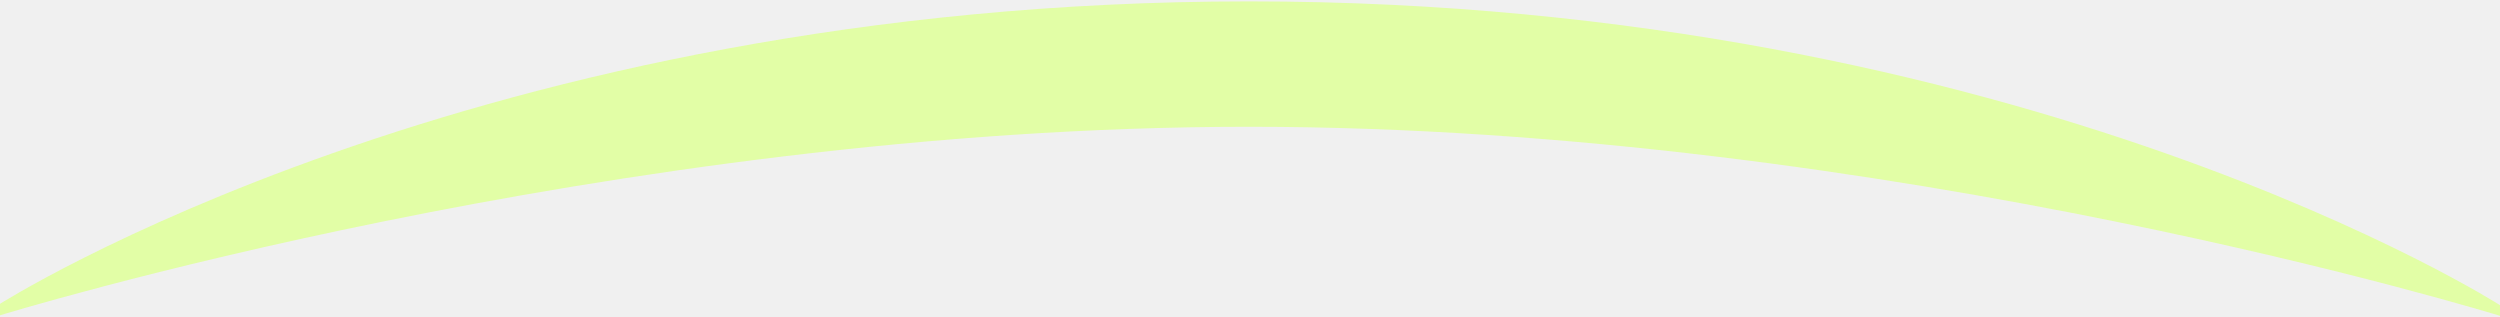
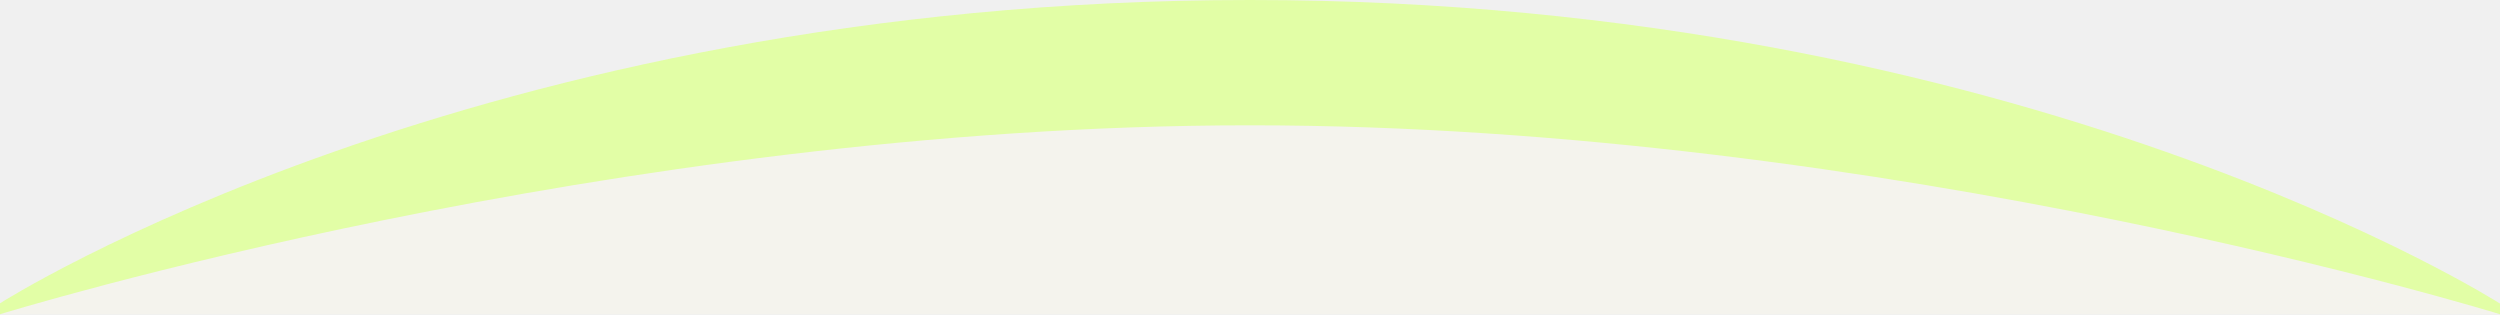
- <svg xmlns="http://www.w3.org/2000/svg" width="1439" height="182" viewBox="0 0 1439 182" fill="none">
-   <g clip-path="url(#clip0_28485_236690)">
-     <path d="M-1 181.797C-1 181.797 351.258 72.971 719 72.971C1086.74 72.971 1439 181.797 1439 181.797V175.662C1439 175.662 1165.61 0.797 719 0.797C272.387 0.797 -1 175.5 -1 175.5V181.636V181.797Z" fill="#E2FEA6" />
+ <svg xmlns="http://www.w3.org/2000/svg" width="1440" height="181" viewBox="0 0 1440 181" fill="none">
+   <g clip-path="url(#clip0_28547_95507)">
+     <path d="M1440 181H0L15.5 171L108.5 136L540.5 52L932 59.5L1336.5 144L1440 181Z" fill="#F4F3ED" />
+     <path d="M0 181C0 181 352.258 72.174 720 72.174C1087.74 72.174 1440 181 1440 181V174.864C1440 174.864 1166.61 0 720 0C273.387 0 0 174.703 0 174.703V180.839V181Z" fill="#E2FEA6" />
  </g>
  <defs>
-     <clipPath id="clip0_28485_236690">
-       <rect width="1440" height="181" fill="white" transform="translate(-1 0.797119)" />
+     <clipPath id="clip0_28547_95507">
+       <rect width="1440" height="181" fill="white" />
    </clipPath>
  </defs>
</svg>
